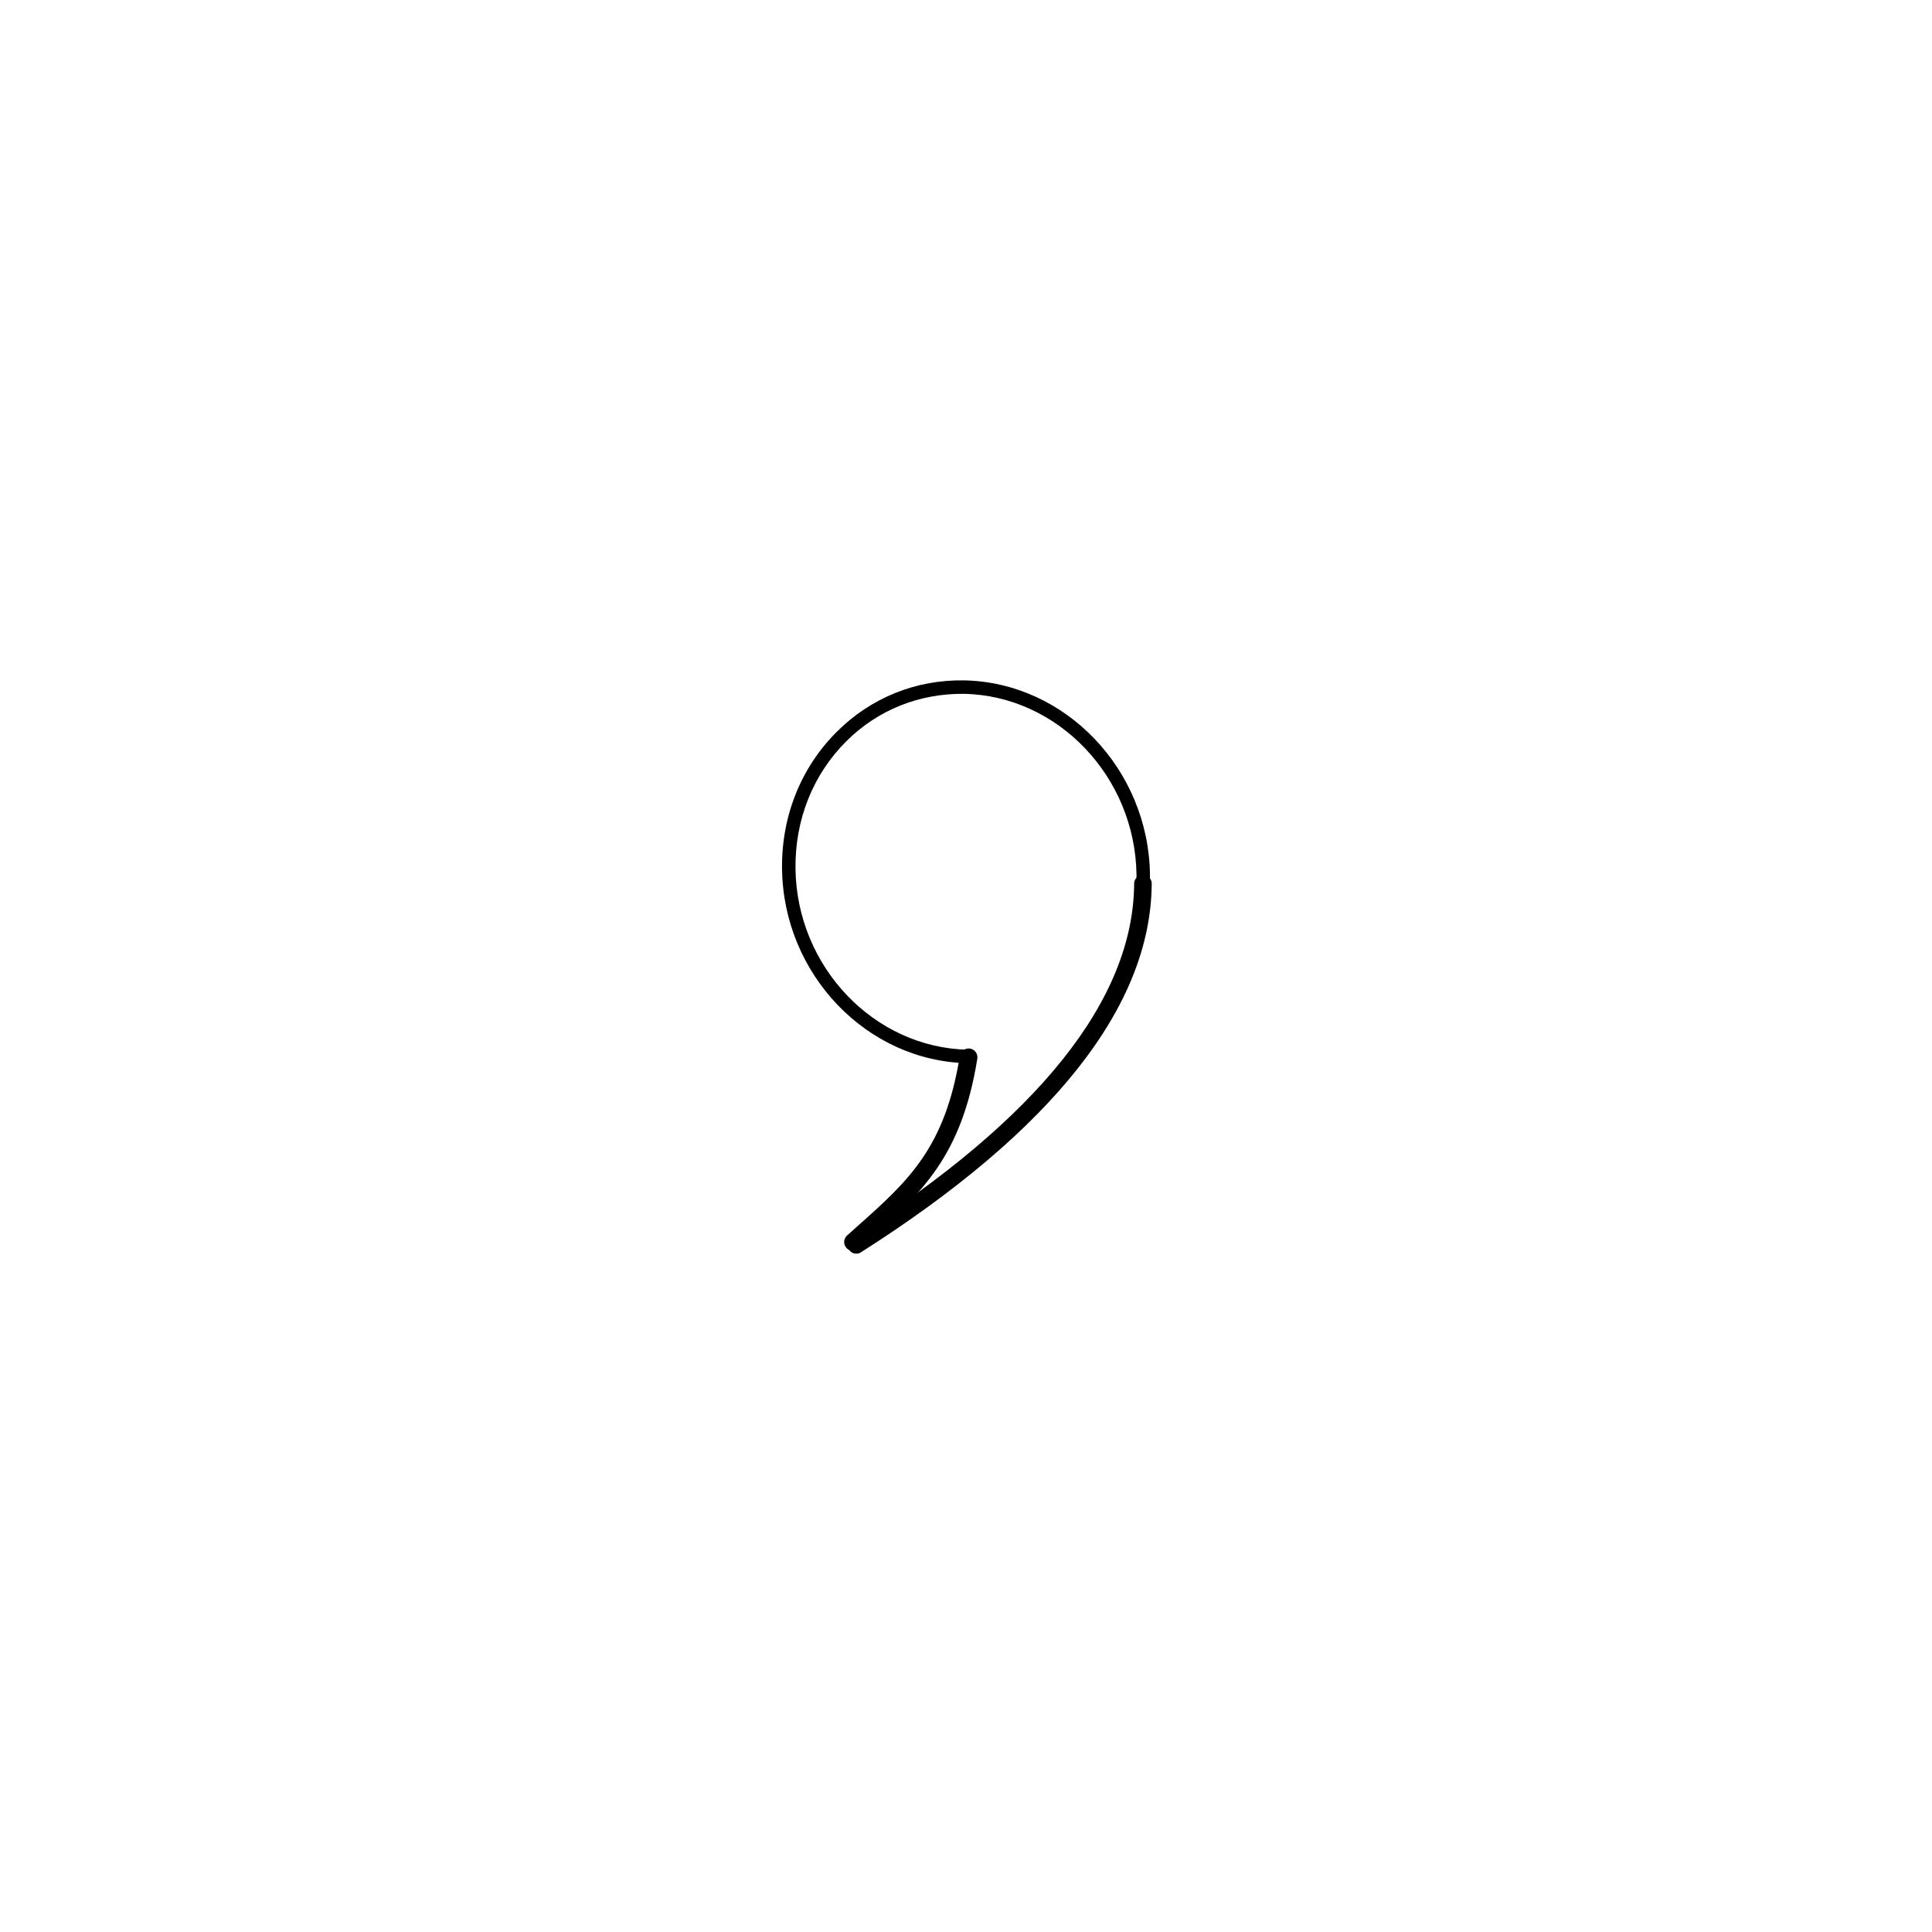
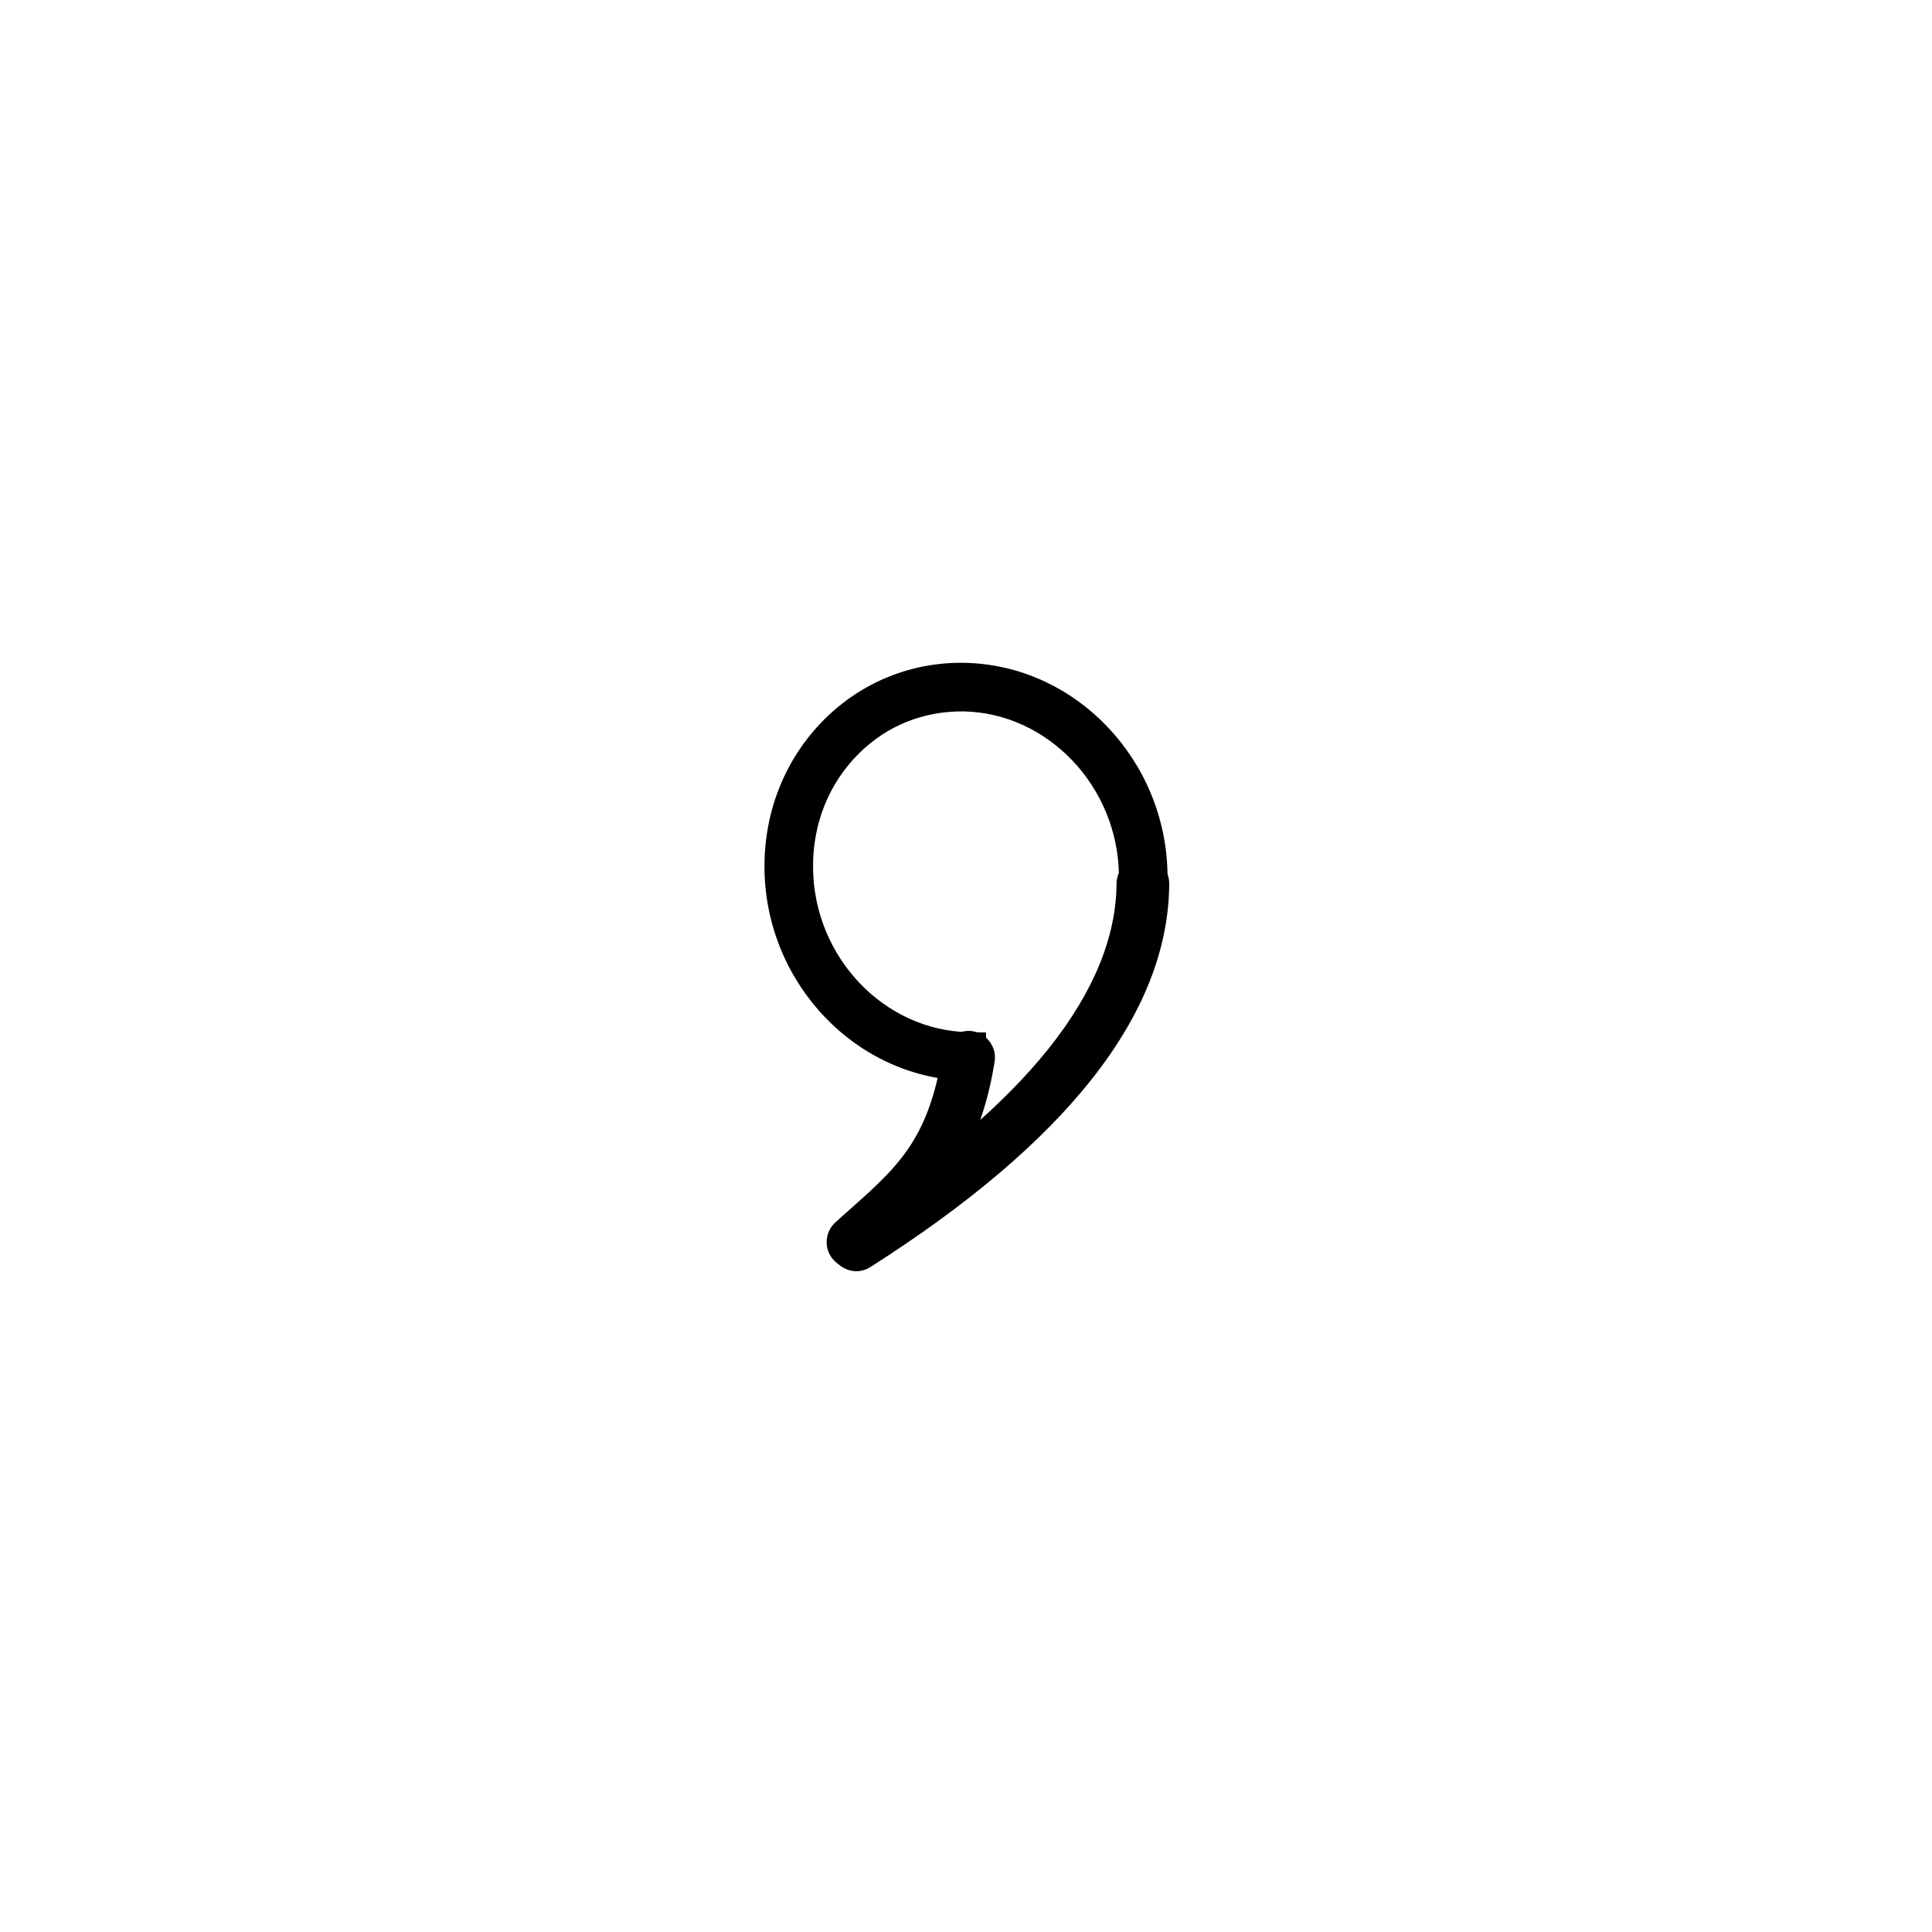
<svg xmlns="http://www.w3.org/2000/svg" version="1.1" id="svg5983" x="0px" y="0px" width="55px" height="55px" viewBox="0 0 55 55" enable-background="new 0 0 55 55" xml:space="preserve">
-   <path d="M24.378,35.689c-0.083,0-0.163-0.041-0.211-0.116c-0.074-0.116-0.04-0.271,0.077-0.345  c5.317-3.383,8.023-6.772,8.043-10.076c0.001-0.138,0.114-0.24,0.252-0.249c0.138,0.001,0.249,0.113,0.248,0.251  c-0.021,3.484-2.806,7.015-8.275,10.495C24.471,35.677,24.424,35.689,24.378,35.689z" />
-   <path d="M24.284,35.61c-0.069,0-0.138-0.028-0.188-0.084c-0.093-0.104-0.084-0.263,0.019-0.355l0.287-0.256  c1.451-1.293,2.5-2.228,2.922-4.856c0.022-0.138,0.154-0.228,0.289-0.209c0.138,0.022,0.231,0.151,0.209,0.289  c-0.451,2.807-1.613,3.842-3.085,5.153l-0.285,0.254C24.404,35.589,24.344,35.61,24.284,35.61z" />
-   <path d="M27.558,30.267c-2.885-0.051-5.26-2.535-5.295-5.536c-0.018-1.498,0.538-2.884,1.564-3.904  c0.97-0.965,2.245-1.48,3.615-1.458c2.884,0.052,5.26,2.535,5.295,5.536c0.001,0.063,0,0.126-0.001,0.19l-0.383-0.006  c0.001-0.06,0.002-0.119,0.001-0.179c-0.033-2.796-2.24-5.11-4.919-5.158c-1.272-0.011-2.442,0.456-3.338,1.346  c-0.952,0.946-1.467,2.234-1.451,3.627c0.032,2.796,2.239,5.11,4.918,5.158L27.558,30.267z" />
+   <defs id="defs3482" />
+   <path style="color:#000000;font-style:normal;font-variant:normal;font-weight:normal;font-stretch:normal;font-size:medium;line-height:normal;font-family:sans-serif;text-indent:0;text-align:start;text-decoration:none;text-decoration-line:none;text-decoration-style:solid;text-decoration-color:#000000;letter-spacing:normal;word-spacing:normal;text-transform:none;direction:ltr;block-progression:tb;writing-mode:lr-tb;baseline-shift:baseline;text-anchor:start;white-space:normal;clip-rule:nonzero;display:inline;overflow:visible;visibility:visible;opacity:1;isolation:auto;mix-blend-mode:normal;color-interpolation:sRGB;color-interpolation-filters:linearRGB;solid-color:#000000;solid-opacity:1;fill-opacity:1;fill-rule:nonzero;stroke:none;stroke-width:1;stroke-linecap:butt;stroke-linejoin:miter;stroke-miterlimit:4;stroke-dasharray:none;stroke-dashoffset:0;stroke-opacity:1;color-rendering:auto;image-rendering:auto;shape-rendering:auto;text-rendering:auto;enable-background:accumulate" d="m 32.525,24.402 -0.02,0.002 c -0.365,0.024 -0.716,0.335 -0.719,0.744 -0.018,3.033 -2.556,6.315 -7.811,9.658 -0.345,0.22 -0.45,0.691 -0.23,1.035 0.139,0.218 0.385,0.348 0.633,0.348 0.131,0 0.279,-0.037 0.41,-0.125 5.527,-3.519 8.474,-7.161 8.498,-10.906 0.003,-0.408 -0.338,-0.753 -0.744,-0.756 l -0.018,0 z" id="path3474" />
+   <path style="color:#000000;font-style:normal;font-variant:normal;font-weight:normal;font-stretch:normal;font-size:medium;line-height:normal;font-family:sans-serif;text-indent:0;text-align:start;text-decoration:none;text-decoration-line:none;text-decoration-style:solid;text-decoration-color:#000000;letter-spacing:normal;word-spacing:normal;text-transform:none;direction:ltr;block-progression:tb;writing-mode:lr-tb;baseline-shift:baseline;text-anchor:start;white-space:normal;clip-rule:nonzero;display:inline;overflow:visible;visibility:visible;opacity:1;isolation:auto;mix-blend-mode:normal;color-interpolation:sRGB;color-interpolation-filters:linearRGB;solid-color:#000000;solid-opacity:1;fill-opacity:1;fill-rule:nonzero;stroke:none;stroke-width:1;stroke-linecap:butt;stroke-linejoin:miter;stroke-miterlimit:4;stroke-dasharray:none;stroke-dashoffset:0;stroke-opacity:1;color-rendering:auto;image-rendering:auto;shape-rendering:auto;text-rendering:auto;enable-background:accumulate" d="m 27.684,29.355 c -0.395,-0.056 -0.788,0.213 -0.854,0.625 -0.404,2.518 -1.309,3.268 -2.76,4.561 l -0.002,0 -0.287,0.258 c -0.306,0.273 -0.331,0.756 -0.059,1.061 0.147,0.165 0.356,0.25 0.561,0.25 0.177,0 0.36,-0.064 0.502,-0.191 l 0,0.002 0.285,-0.254 c 1.472,-1.311 2.777,-2.526 3.246,-5.447 l 0,-0.002 c 0.064,-0.402 -0.221,-0.797 -0.625,-0.861 l -0.004,0 -0.004,0 z" id="path3476" />
+   <path style="color:#000000;font-style:normal;font-variant:normal;font-weight:normal;font-stretch:normal;font-size:medium;line-height:normal;font-family:sans-serif;text-indent:0;text-align:start;text-decoration:none;text-decoration-line:none;text-decoration-style:solid;text-decoration-color:#000000;letter-spacing:normal;word-spacing:normal;text-transform:none;direction:ltr;block-progression:tb;writing-mode:lr-tb;baseline-shift:baseline;text-anchor:start;white-space:normal;clip-rule:nonzero;display:inline;overflow:visible;visibility:visible;opacity:1;isolation:auto;mix-blend-mode:normal;color-interpolation:sRGB;color-interpolation-filters:linearRGB;solid-color:#000000;solid-opacity:1;fill-opacity:1;fill-rule:nonzero;stroke:none;stroke-width:1;stroke-linecap:butt;stroke-linejoin:miter;stroke-miterlimit:4;stroke-dasharray:none;stroke-dashoffset:0;stroke-opacity:1;color-rendering:auto;image-rendering:auto;shape-rendering:auto;text-rendering:auto;enable-background:accumulate" d="m 27.449,18.869 c -1.5,-0.024 -2.912,0.547 -3.975,1.604 -1.123,1.116 -1.73,2.638 -1.711,4.264 0.038,3.262 2.618,5.975 5.785,6.031 l 0.502,0.008 0.008,-0.5 0.014,-0.883 -0.5,-0.01 c -2.396,-0.043 -4.397,-2.128 -4.426,-4.664 -0.015,-1.266 0.448,-2.416 1.303,-3.266 0.802,-0.797 1.832,-1.21 2.977,-1.201 6.54e-4,1.2e-5 0.001,-1.2e-5 0.002,0 2.395,0.044 4.396,2.129 4.426,4.664 l 0,0.002 c 8.16e-4,0.049 0.001,0.102 0,0.162 l -0.008,0.502 1.383,0.021 0.008,-0.5 c 9.89e-4,-0.063 0.001,-0.132 0,-0.205 l 0,-0.002 c -0.039,-3.261 -2.62,-5.97 -5.785,-6.027 l -0.002,0 z" id="path3478" />
</svg>
